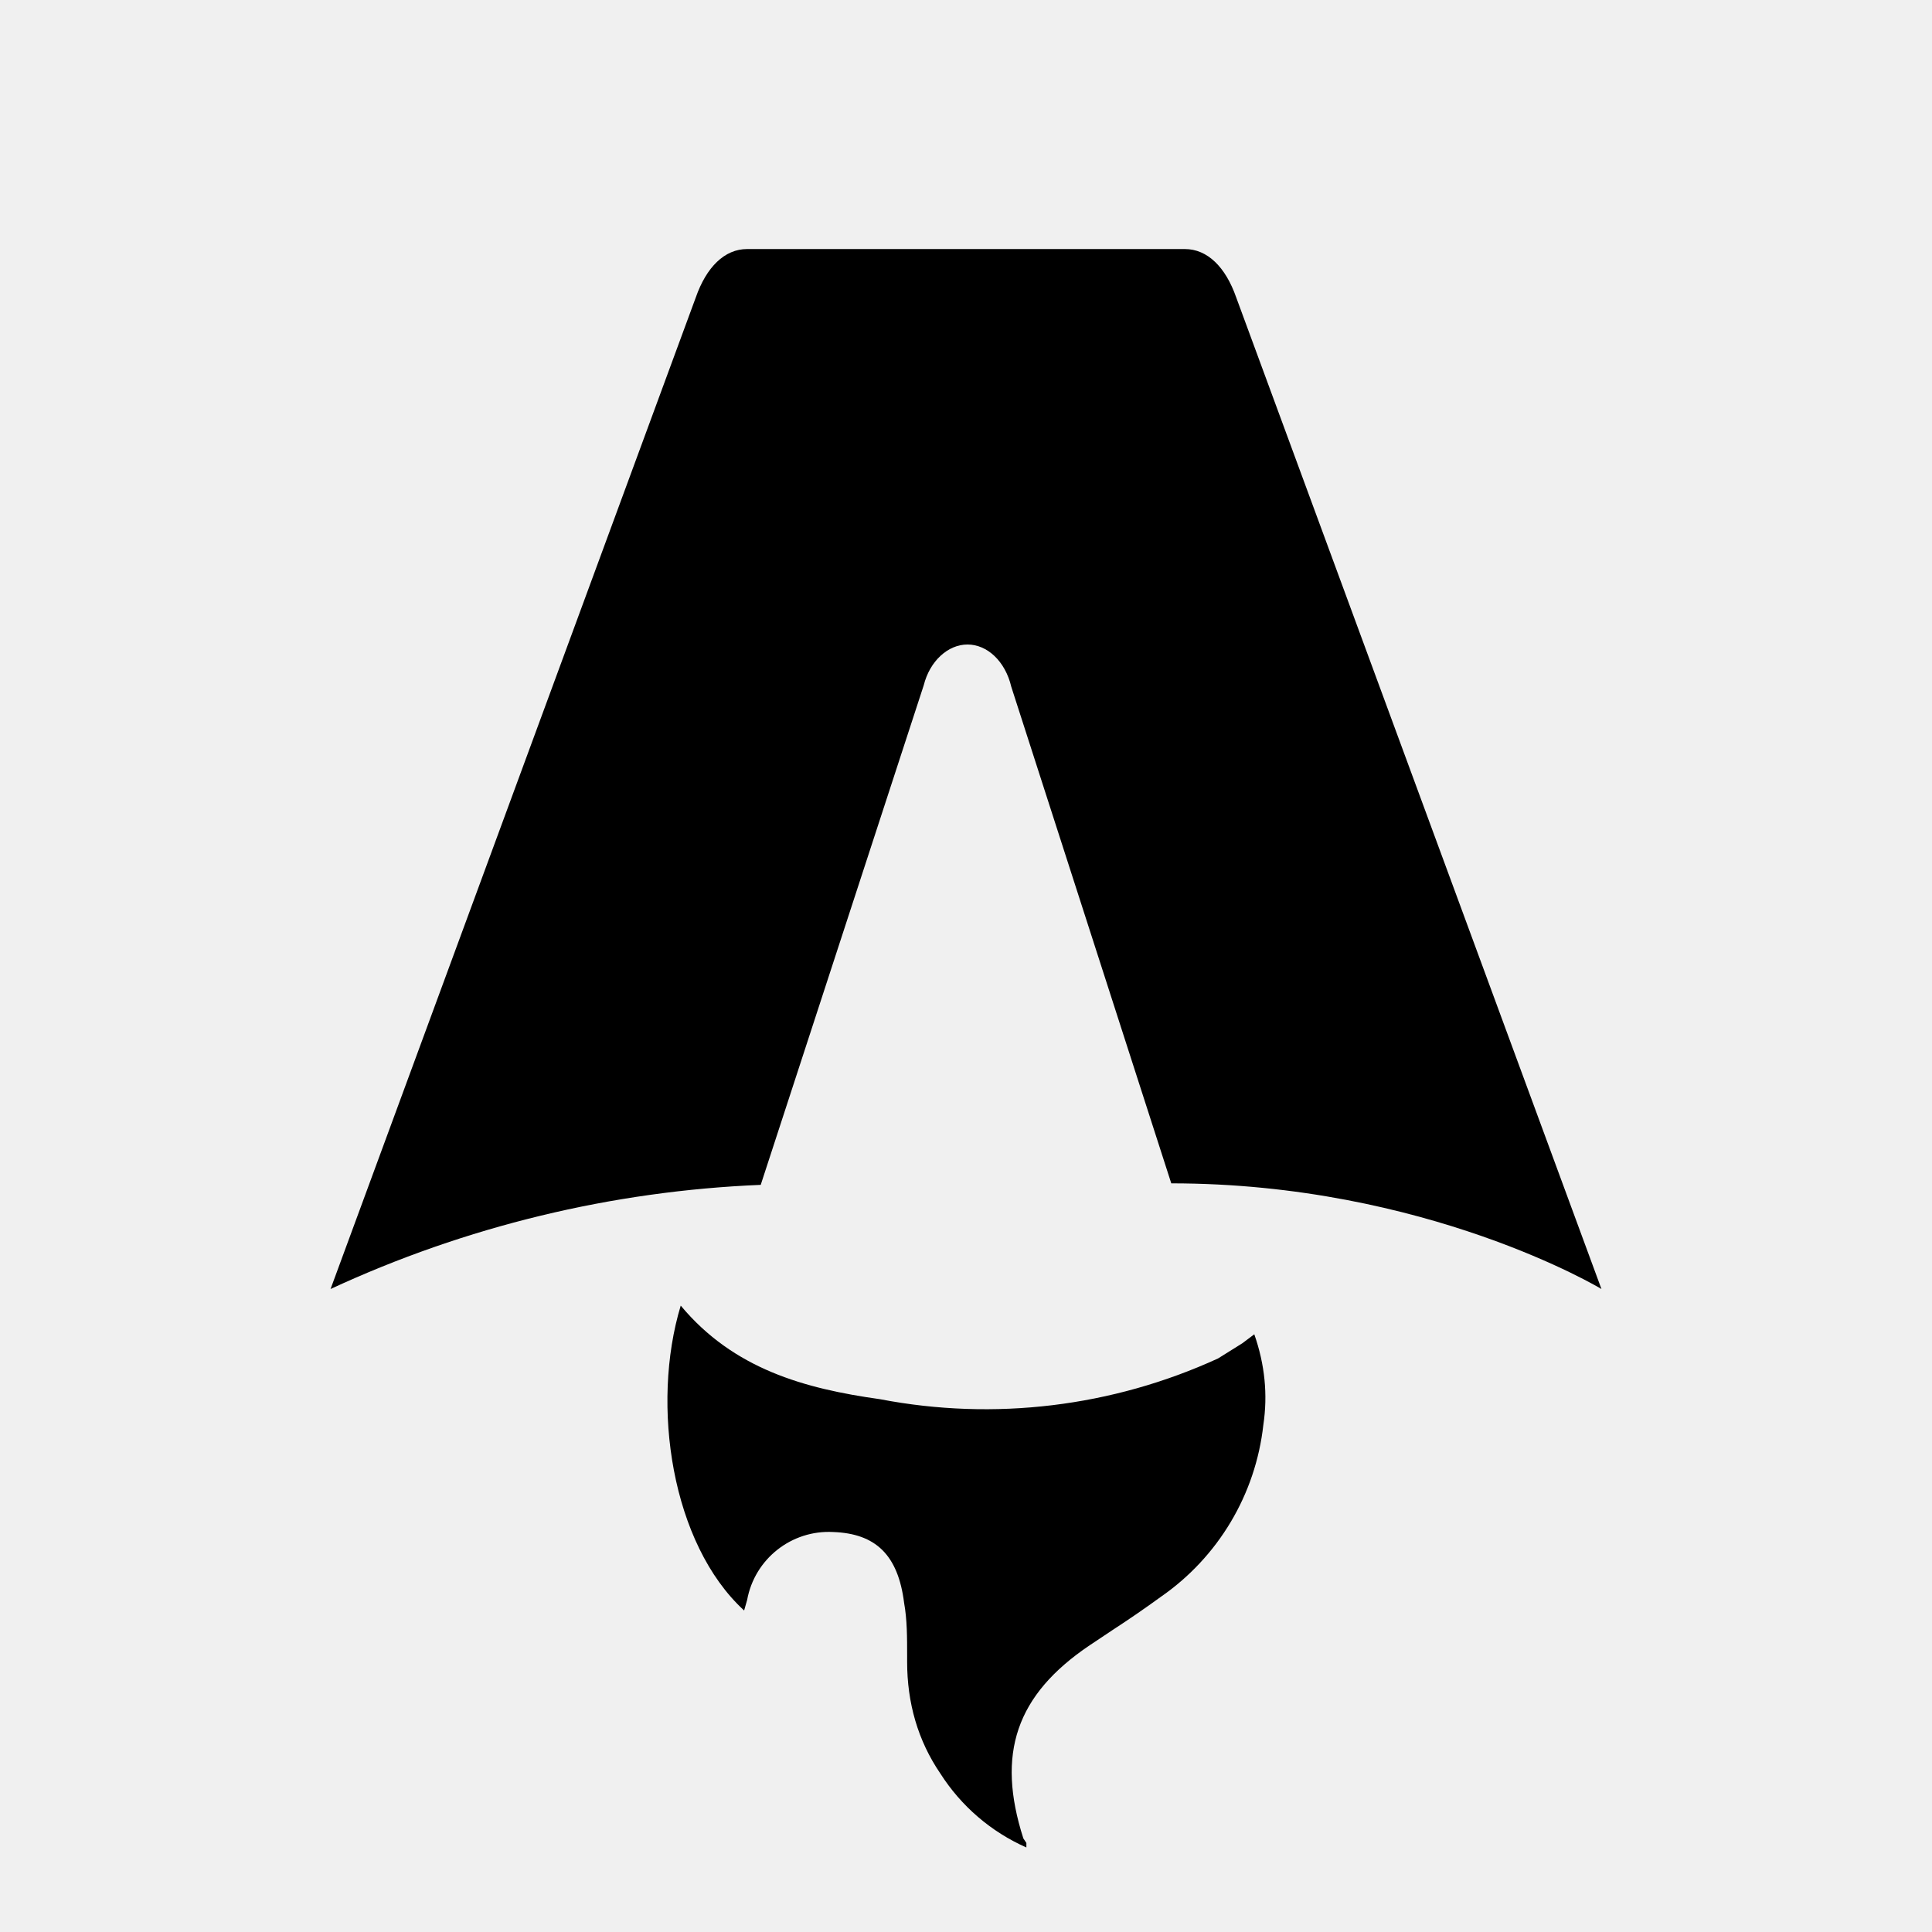
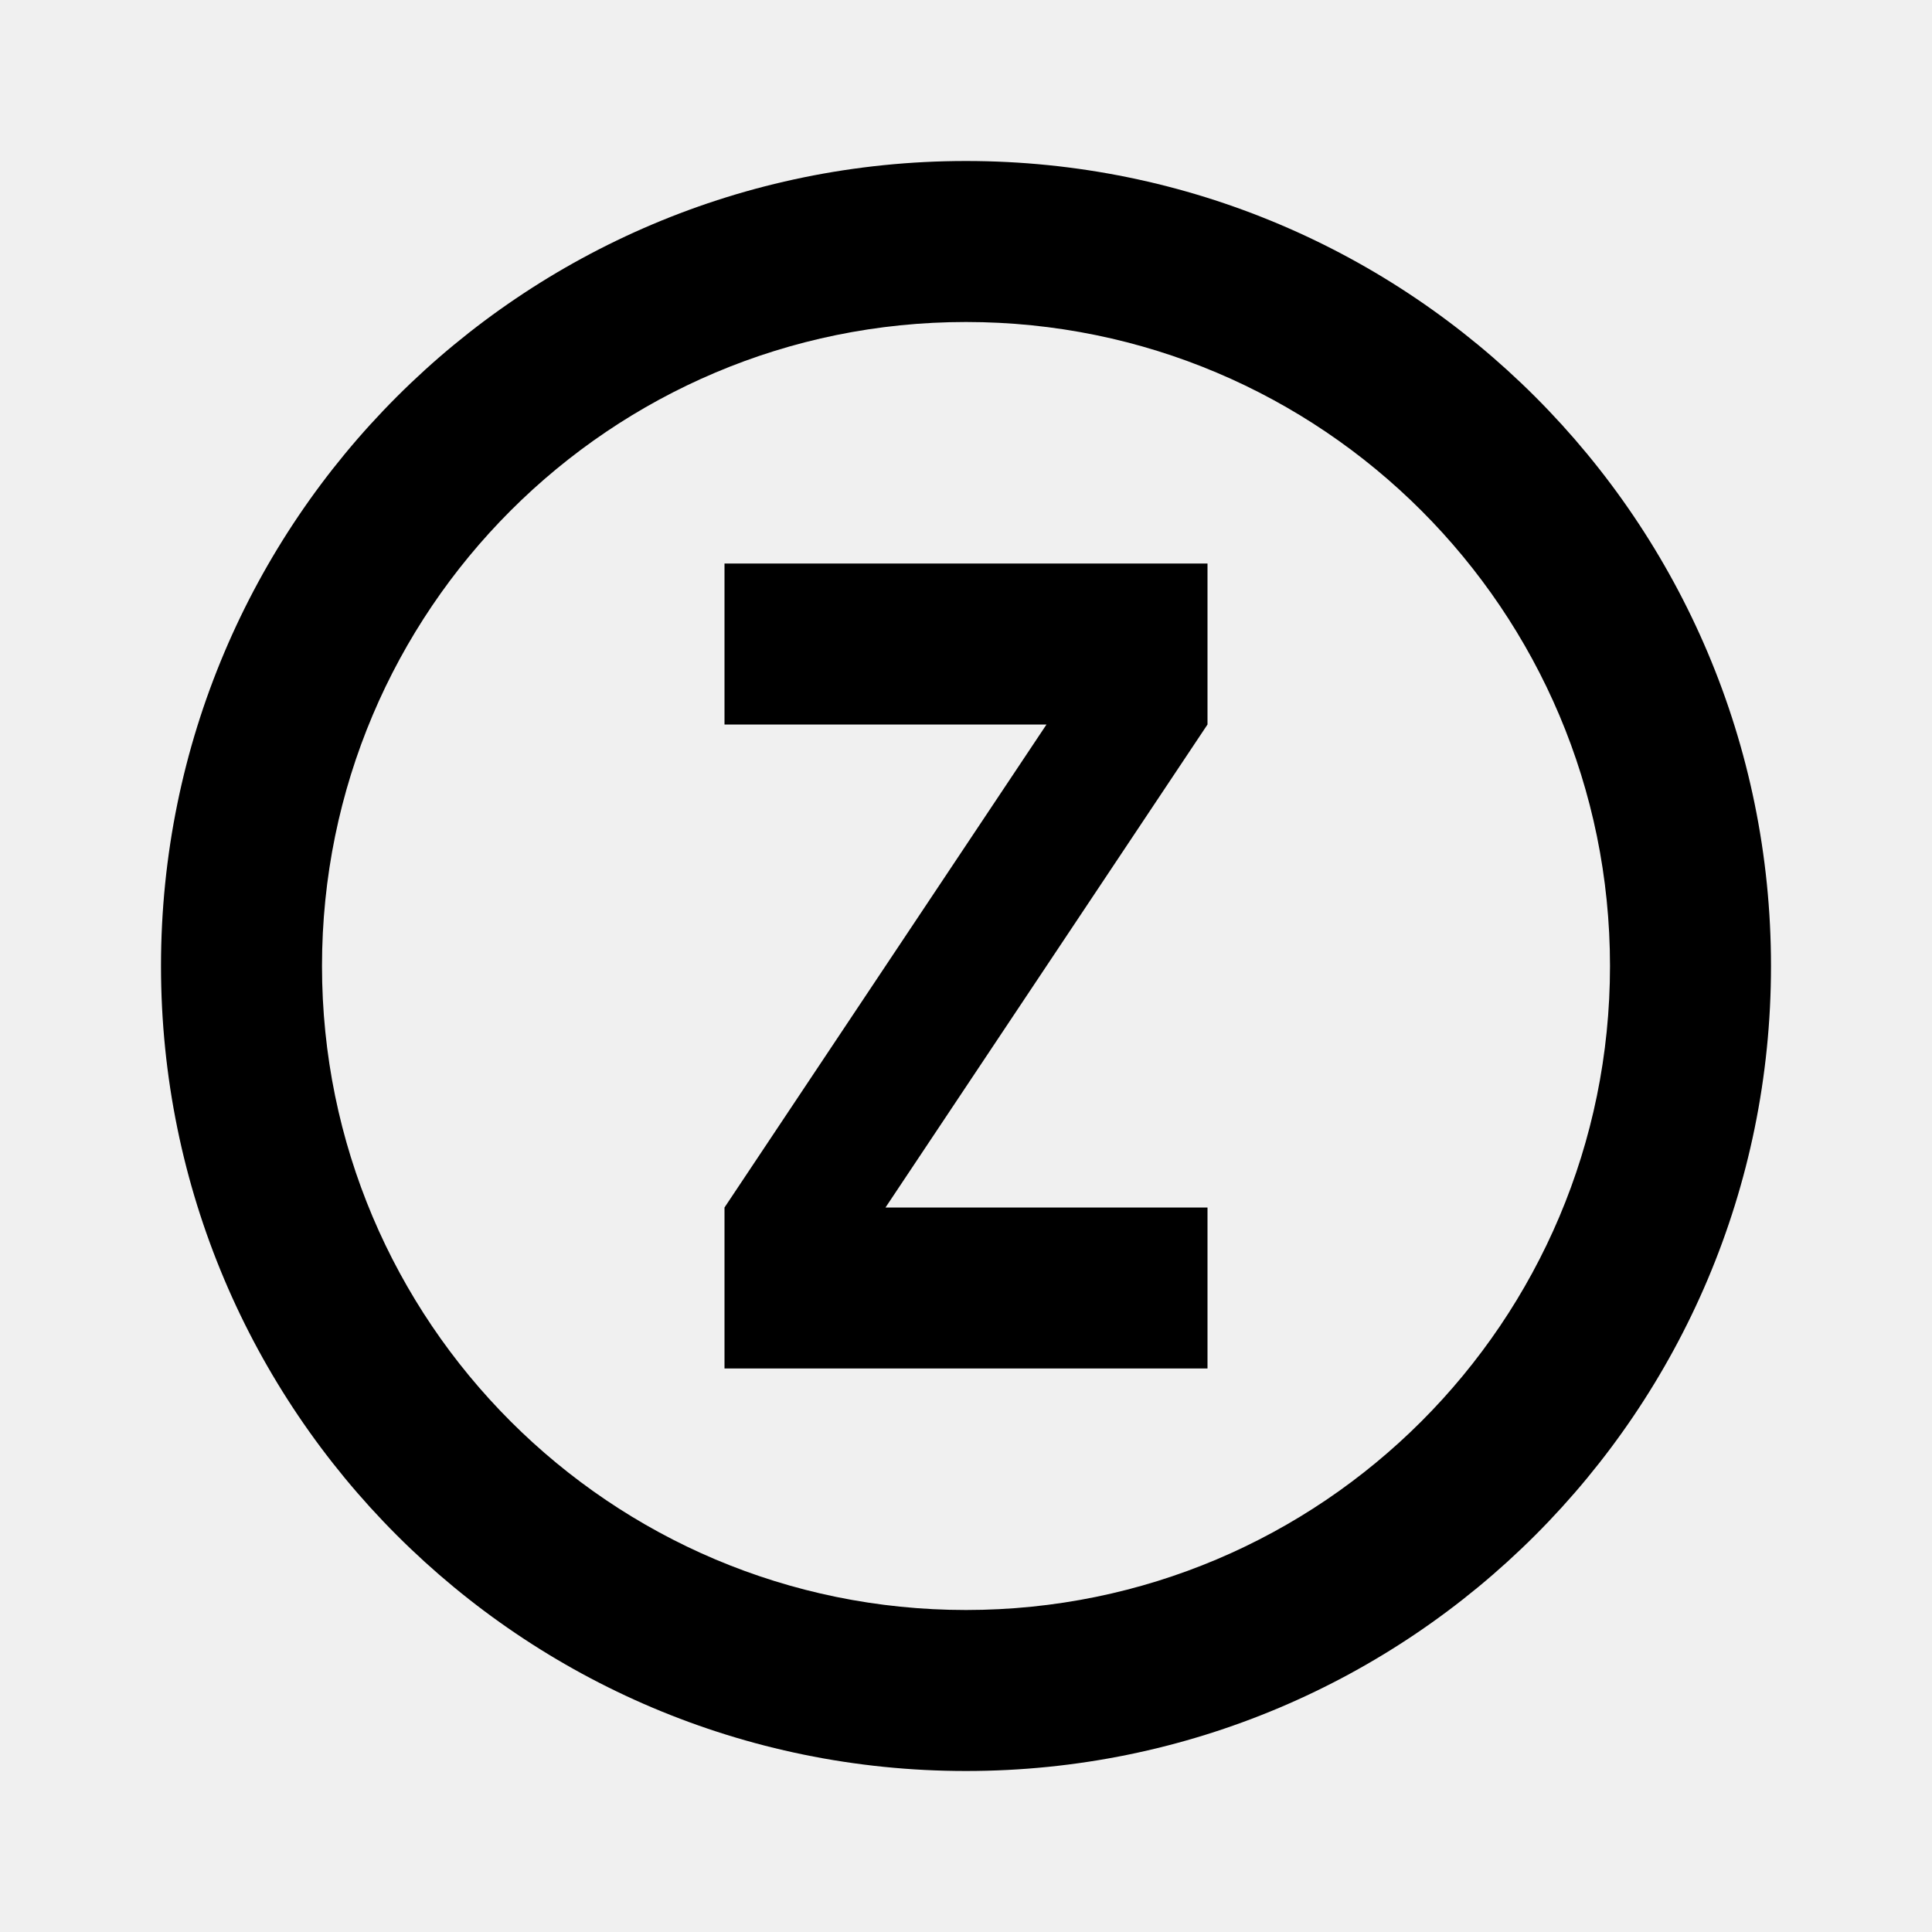
- <svg xmlns="http://www.w3.org/2000/svg" fill="none" viewBox="0 0 128 128">
-   <path d="M50.4 78.5a75.1 75.1 0 0 0-28.5 6.9l24.2-65.7c.7-2 1.9-3.2 3.4-3.2h29c1.5 0 2.7 1.2 3.4 3.2l24.2 65.7s-11.6-7-28.5-7L67 45.5c-.4-1.7-1.6-2.8-2.9-2.8-1.3 0-2.5 1.1-2.9 2.7L50.4 78.5Zm-1.1 28.2Zm-4.2-20.2c-2 6.6-.6 15.8 4.2 20.2a17.5 17.5 0 0 1 .2-.7 5.5 5.5 0 0 1 5.7-4.5c2.8.1 4.3 1.5 4.7 4.7.2 1.1.2 2.3.2 3.5v.4c0 2.7.7 5.2 2.2 7.4a13 13 0 0 0 5.7 4.9v-.3l-.2-.3c-1.8-5.6-.5-9.5 4.4-12.8l1.5-1a73 73 0 0 0 3.2-2.2 16 16 0 0 0 6.8-11.4c.3-2 .1-4-.6-6l-.8.6-1.6 1a37 37 0 0 1-22.4 2.7c-5-.7-9.7-2-13.2-6.2Z" />
+ <svg xmlns="http://www.w3.org/2000/svg" viewBox="0 0 24 24">
+   <path d="M9,7H15V9L11,15H15V17H9V15L13,9H9V7M12,2A10,10 0 0,1 22,12A10,10 0 0,1 12,22A10,10 0 0,1 2,12A10,10 0 0,1 12,2M12,4A8,8 0 0,0 4,12A8,8 0 0,0 12,20A8,8 0 0,0 20,12A8,8 0 0,0 12,4Z" />
  <style>
-         path { fill: #000; }
-         @media (prefers-color-scheme: dark) {
-             path { fill: #FFF; }
-         }
-     </style>
+     path { fill: #000; }
+     @media (prefers-color-scheme: dark) {
+         path { fill: #FFF; }
+     }
+ </style>
</svg>
